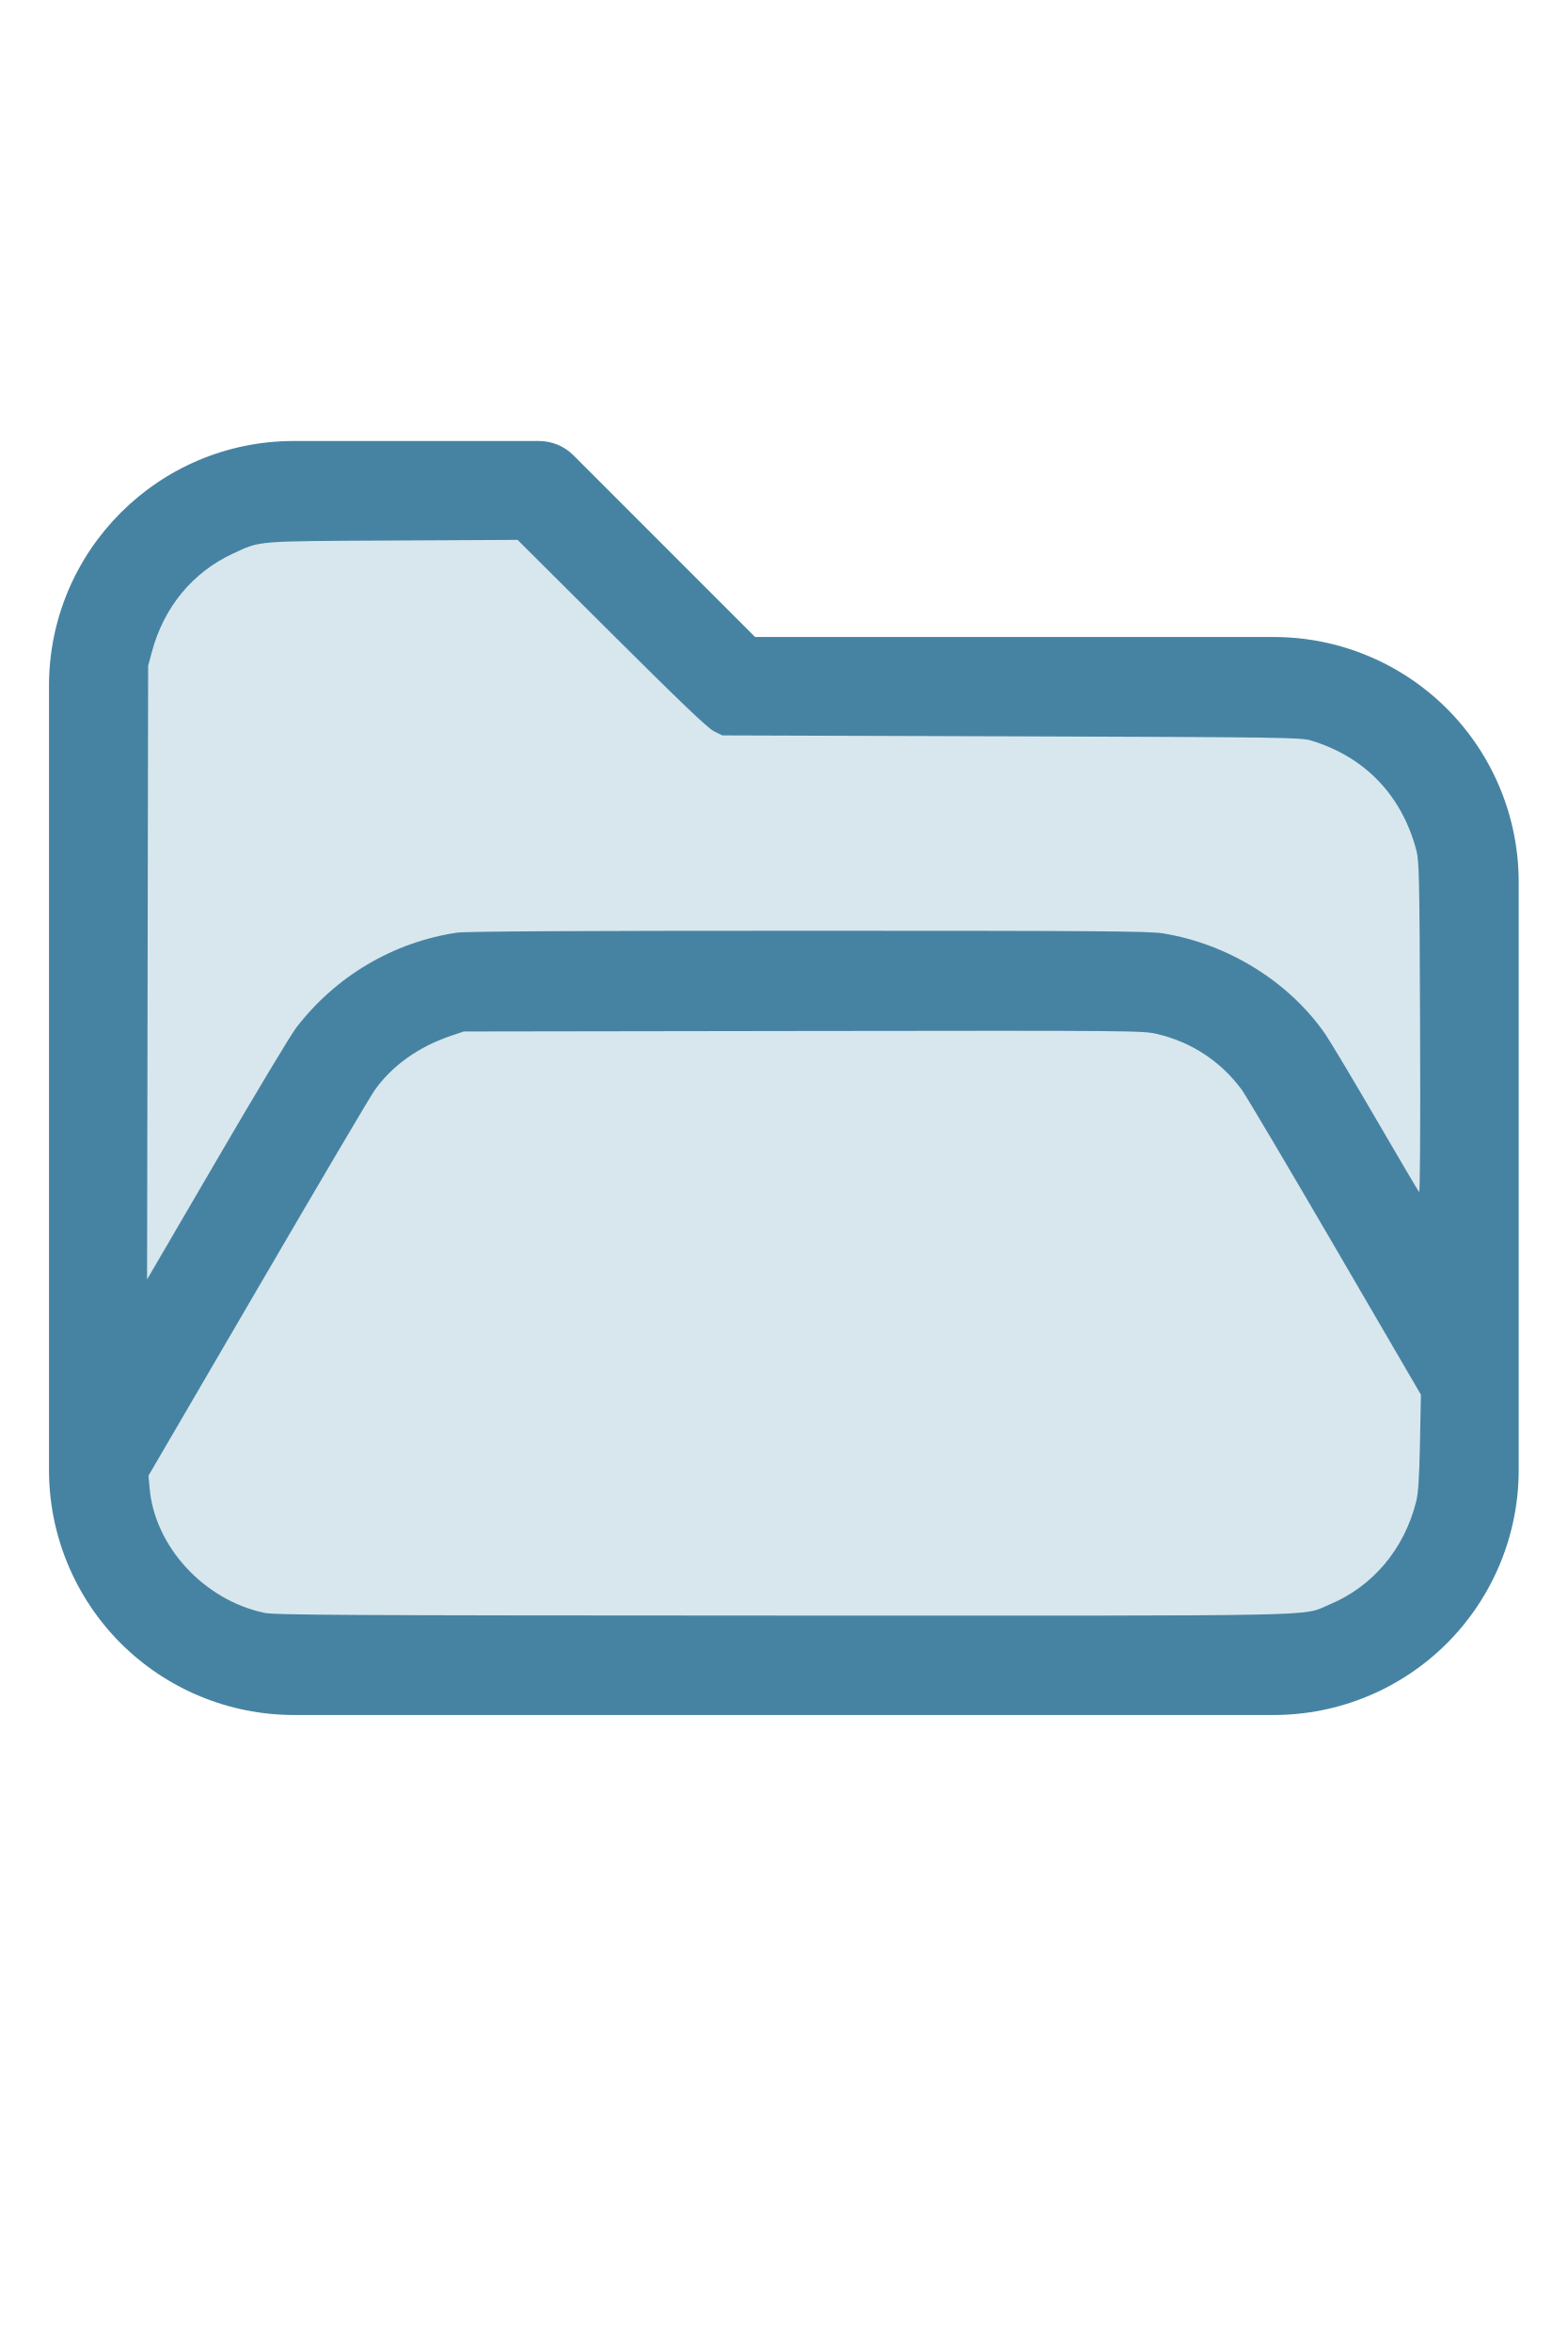
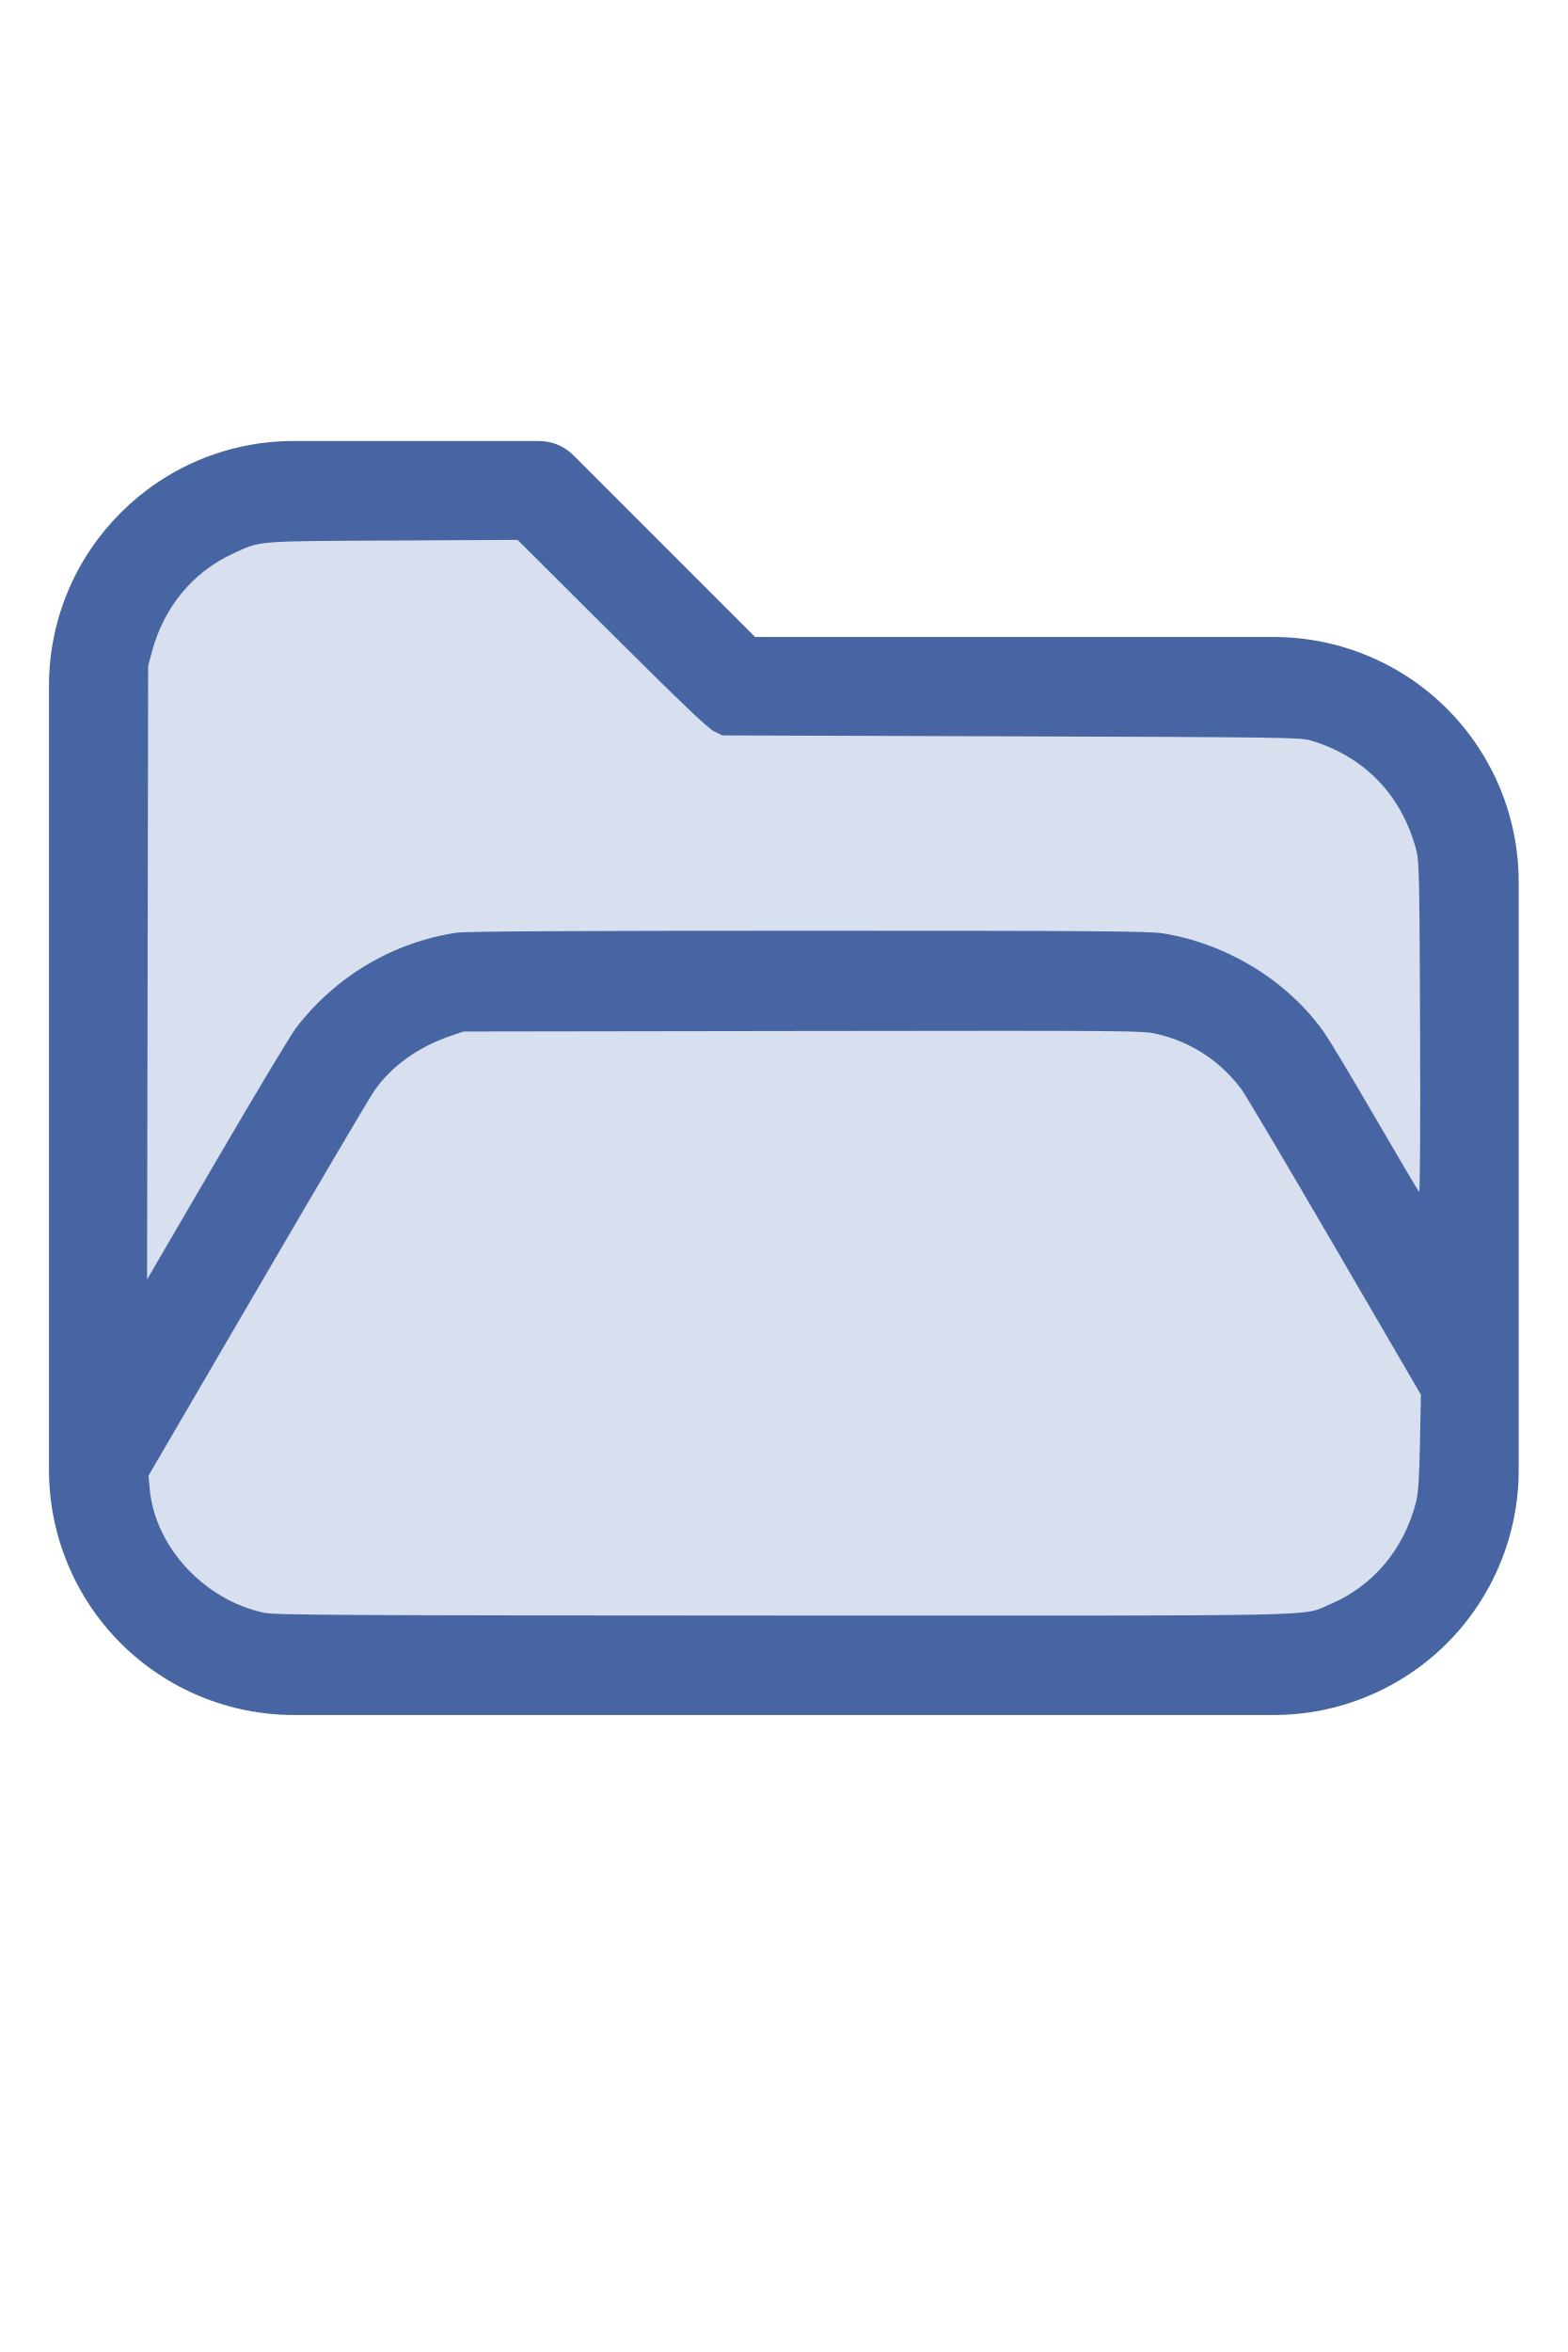
<svg xmlns="http://www.w3.org/2000/svg" version="1.1" width="16" height="24" viewBox="0 0 32 32" xml:space="preserve">
-   <g style="fill:#4683A2;">
+   <g style="fill:#4665A2;">
    <path d="M1,5.998l0,16.002c-0,1.326 0.527,2.598 1.464,3.536c0.938,0.937 2.21,1.464 3.536,1.464c5.322,0 14.678,-0 20,0c1.326,0 2.598,-0.527 3.536,-1.464c0.937,-0.938 1.464,-2.21 1.464,-3.536c0,-3.486 0,-8.514 0,-12c0,-1.326 -0.527,-2.598 -1.464,-3.536c-0.938,-0.937 -2.21,-1.464 -3.536,-1.464c-0,0 -10.586,0 -10.586,0c0,-0 -3.707,-3.707 -3.707,-3.707c-0.187,-0.188 -0.442,-0.293 -0.707,-0.293l-5.002,0c-2.76,0 -4.998,2.238 -4.998,4.998Zm28,14.415l-3.456,-5.925c-0.538,-0.921 -1.524,-1.488 -2.591,-1.488c-0,0 -12.905,0 -12.906,0c-1.067,0 -2.053,0.567 -2.591,1.488l-4.453,7.635c0.03,0.751 0.342,1.465 0.876,1.998c0.562,0.563 1.325,0.879 2.121,0.879l20,0c0.796,0 1.559,-0.316 2.121,-0.879c0.563,-0.562 0.879,-1.325 0.879,-2.121l0,-1.587Zm0,-3.969l0,-6.444c0,-0.796 -0.316,-1.559 -0.879,-2.121c-0.562,-0.563 -1.325,-0.879 -2.121,-0.879c-7.738,0 -11,0 -11,0c-0.265,0 -0.52,-0.105 -0.707,-0.293c-0,0 -3.707,-3.707 -3.707,-3.707c-0,0 -4.588,0 -4.588,0c-1.656,0 -2.998,1.342 -2.998,2.998l0,12.16l2.729,-4.677c0.896,-1.536 2.54,-2.481 4.318,-2.481c3.354,0 9.552,0 12.906,0c1.778,0 3.422,0.945 4.318,2.481l1.729,2.963Z" id="path2" />
  </g>
-   <g style="fill:#D8E7EE;stroke-width:0;">
+   <g style="fill:#D8DFEE;stroke-width:0;">
    <path d="M 5.388,24.913 C 4.16,24.651 3.157,23.559 3.054,22.371 L 3.031,22.116 5.261,18.294 C 6.487,16.191 7.56,14.373 7.645,14.253 8.004,13.746 8.542,13.363 9.21,13.137 l 0.255,-0.086 6.929,-0.01 c 6.805,-0.009 6.935,-0.008 7.234,0.063 0.696,0.165 1.29,0.557 1.715,1.13 0.082,0.11 0.939,1.557 1.905,3.215 l 1.756,3.014 -0.019,0.972 c -0.014,0.725 -0.034,1.032 -0.078,1.209 -0.243,0.971 -0.887,1.735 -1.772,2.103 -0.588,0.244 0.247,0.227 -11.162,0.224 -9.028,-0.003 -10.364,-0.01 -10.586,-0.057 z" id="path199" />
    <path d="M 3.013,11.85 3.024,5.588 3.102,5.297 C 3.348,4.386 3.936,3.676 4.757,3.297 5.329,3.033 5.181,3.045 8.013,3.031 l 2.552,-0.013 1.919,1.911 c 1.404,1.398 1.964,1.933 2.089,1.995 l 0.171,0.084 5.898,0.019 c 5.553,0.018 5.91,0.023 6.116,0.085 1.102,0.332 1.857,1.118 2.154,2.244 0.056,0.214 0.064,0.564 0.075,3.622 0.008,2.032 -5.42e-4,3.371 -0.02,3.349 -0.018,-0.02 -0.414,-0.691 -0.88,-1.492 -0.466,-0.801 -0.931,-1.578 -1.033,-1.727 -0.736,-1.069 -1.984,-1.844 -3.316,-2.06 -0.28,-0.045 -1.345,-0.053 -7.239,-0.053 -4.714,-1.09e-4 -6.993,0.012 -7.172,0.039 -1.3,0.193 -2.477,0.89 -3.284,1.944 -0.108,0.141 -0.836,1.353 -1.618,2.695 L 3.002,18.111 Z" id="path201" />
  </g>
</svg>
